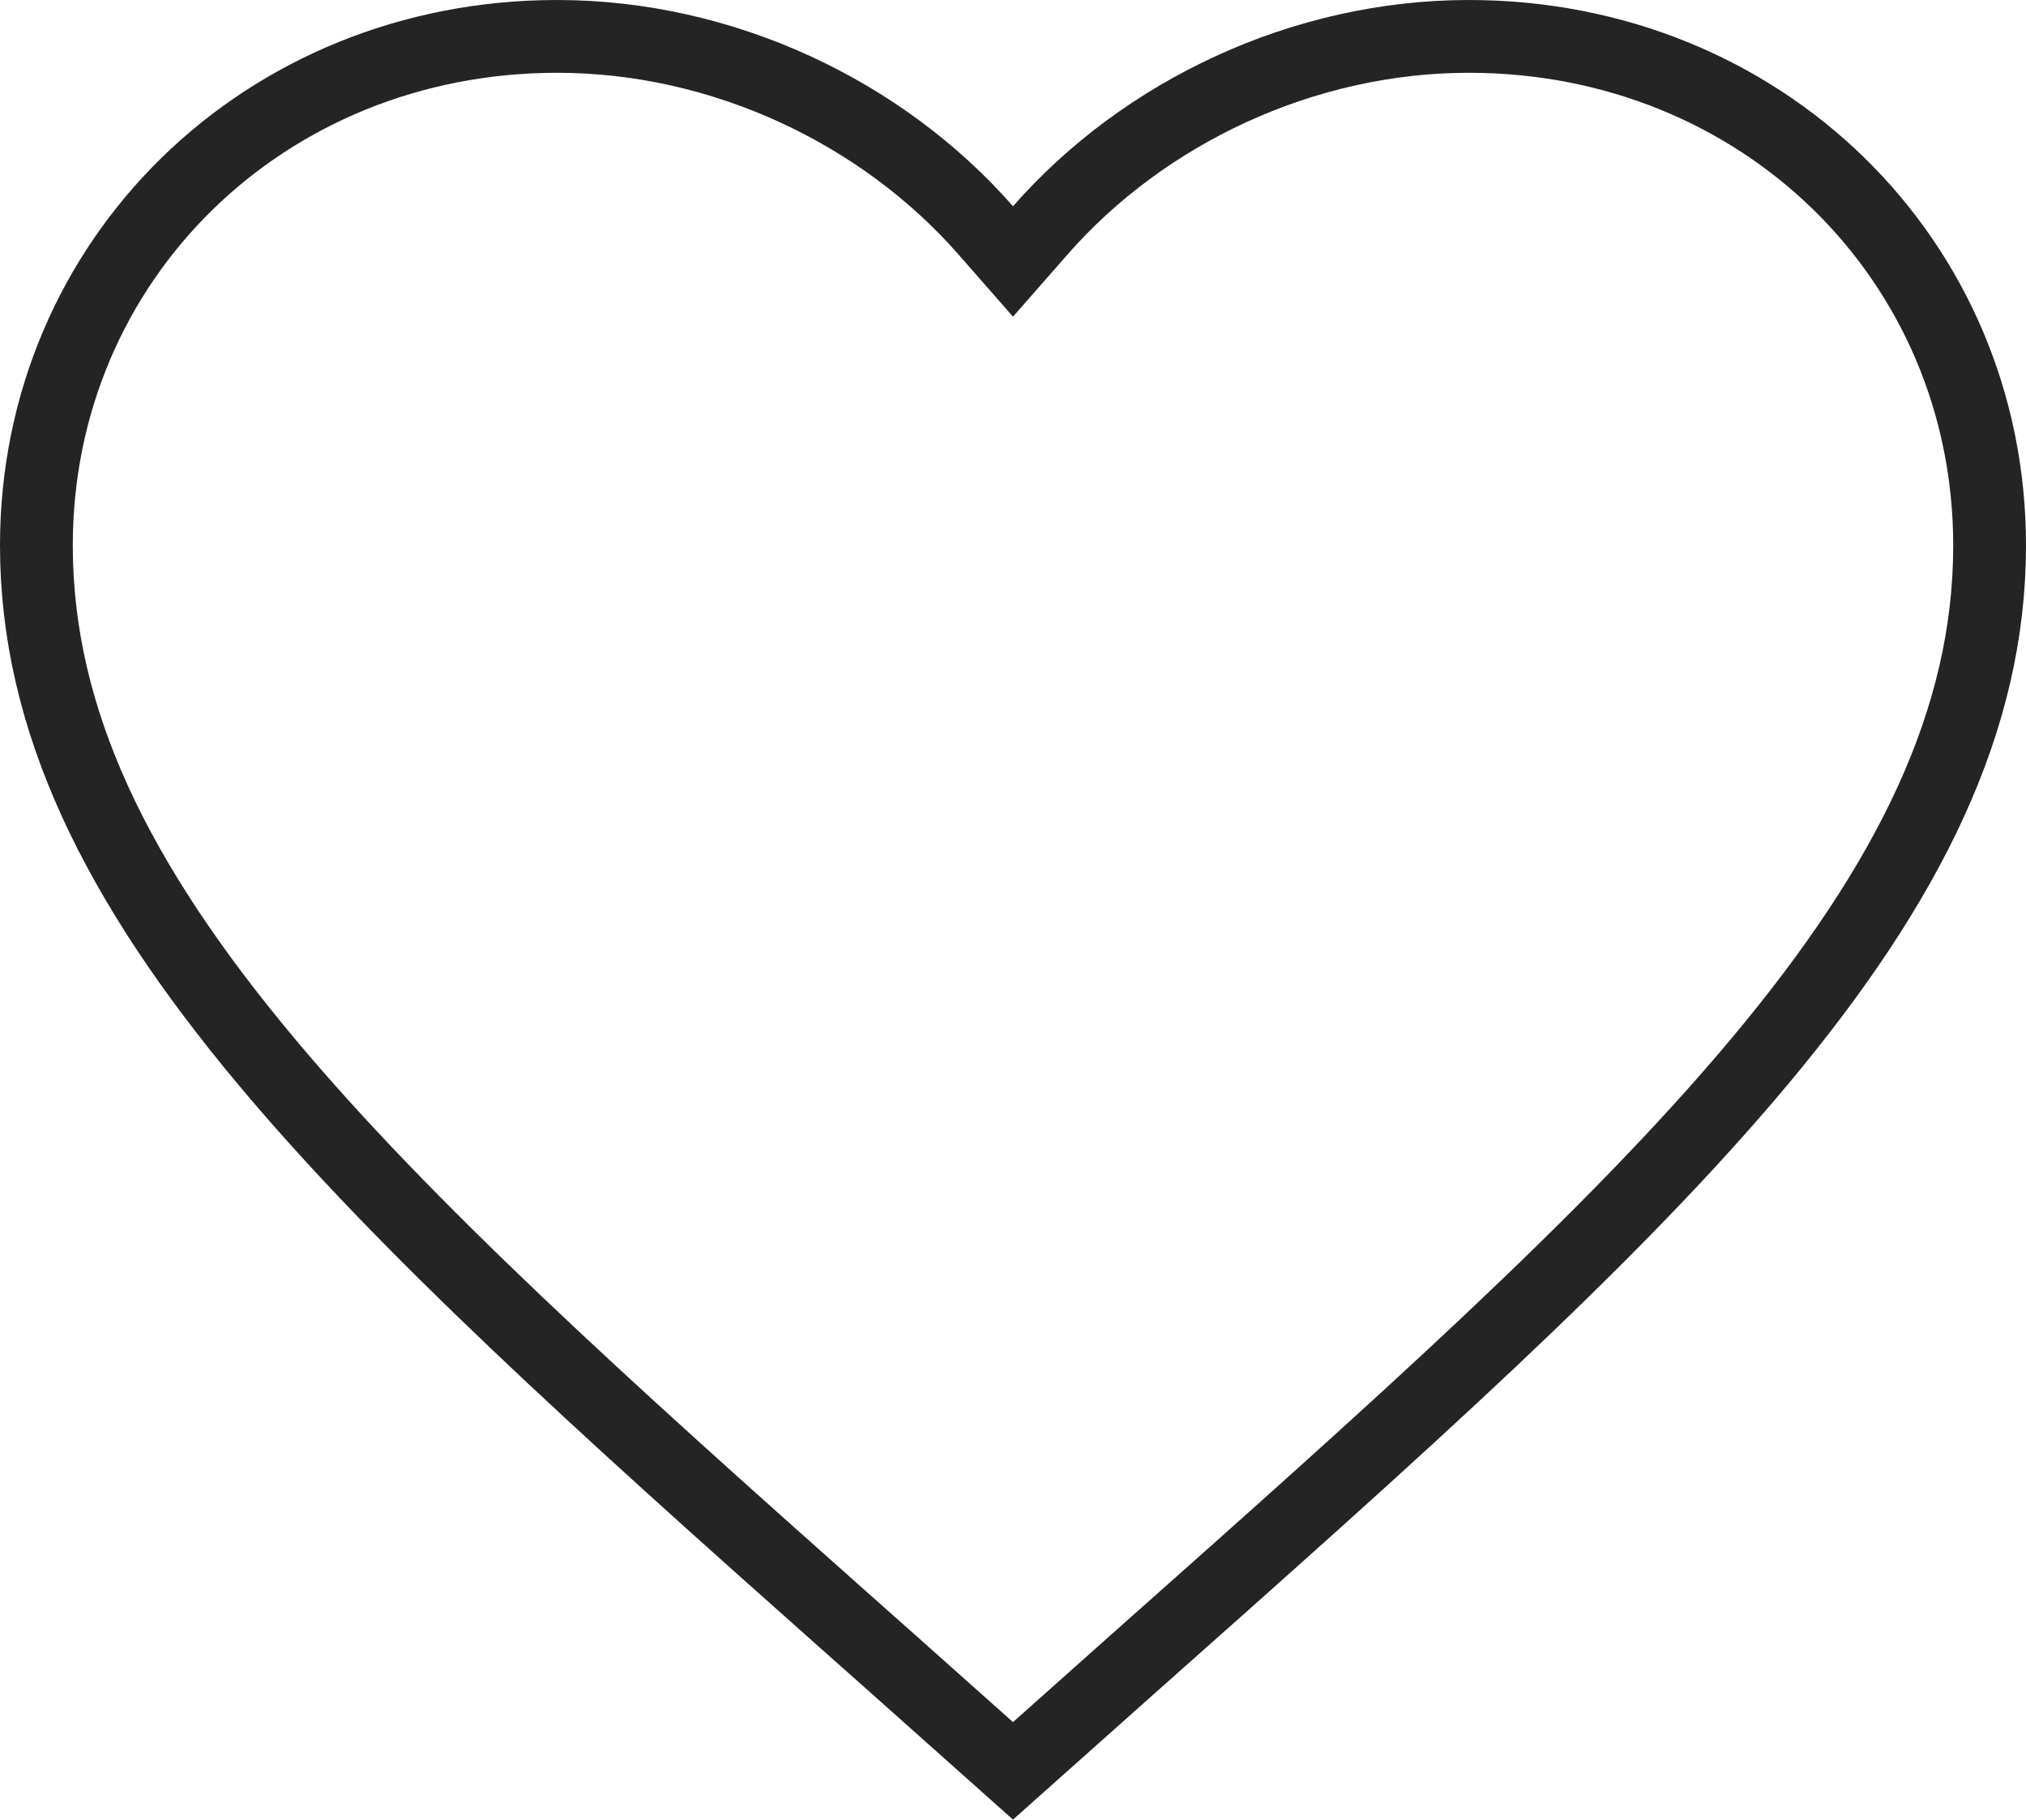
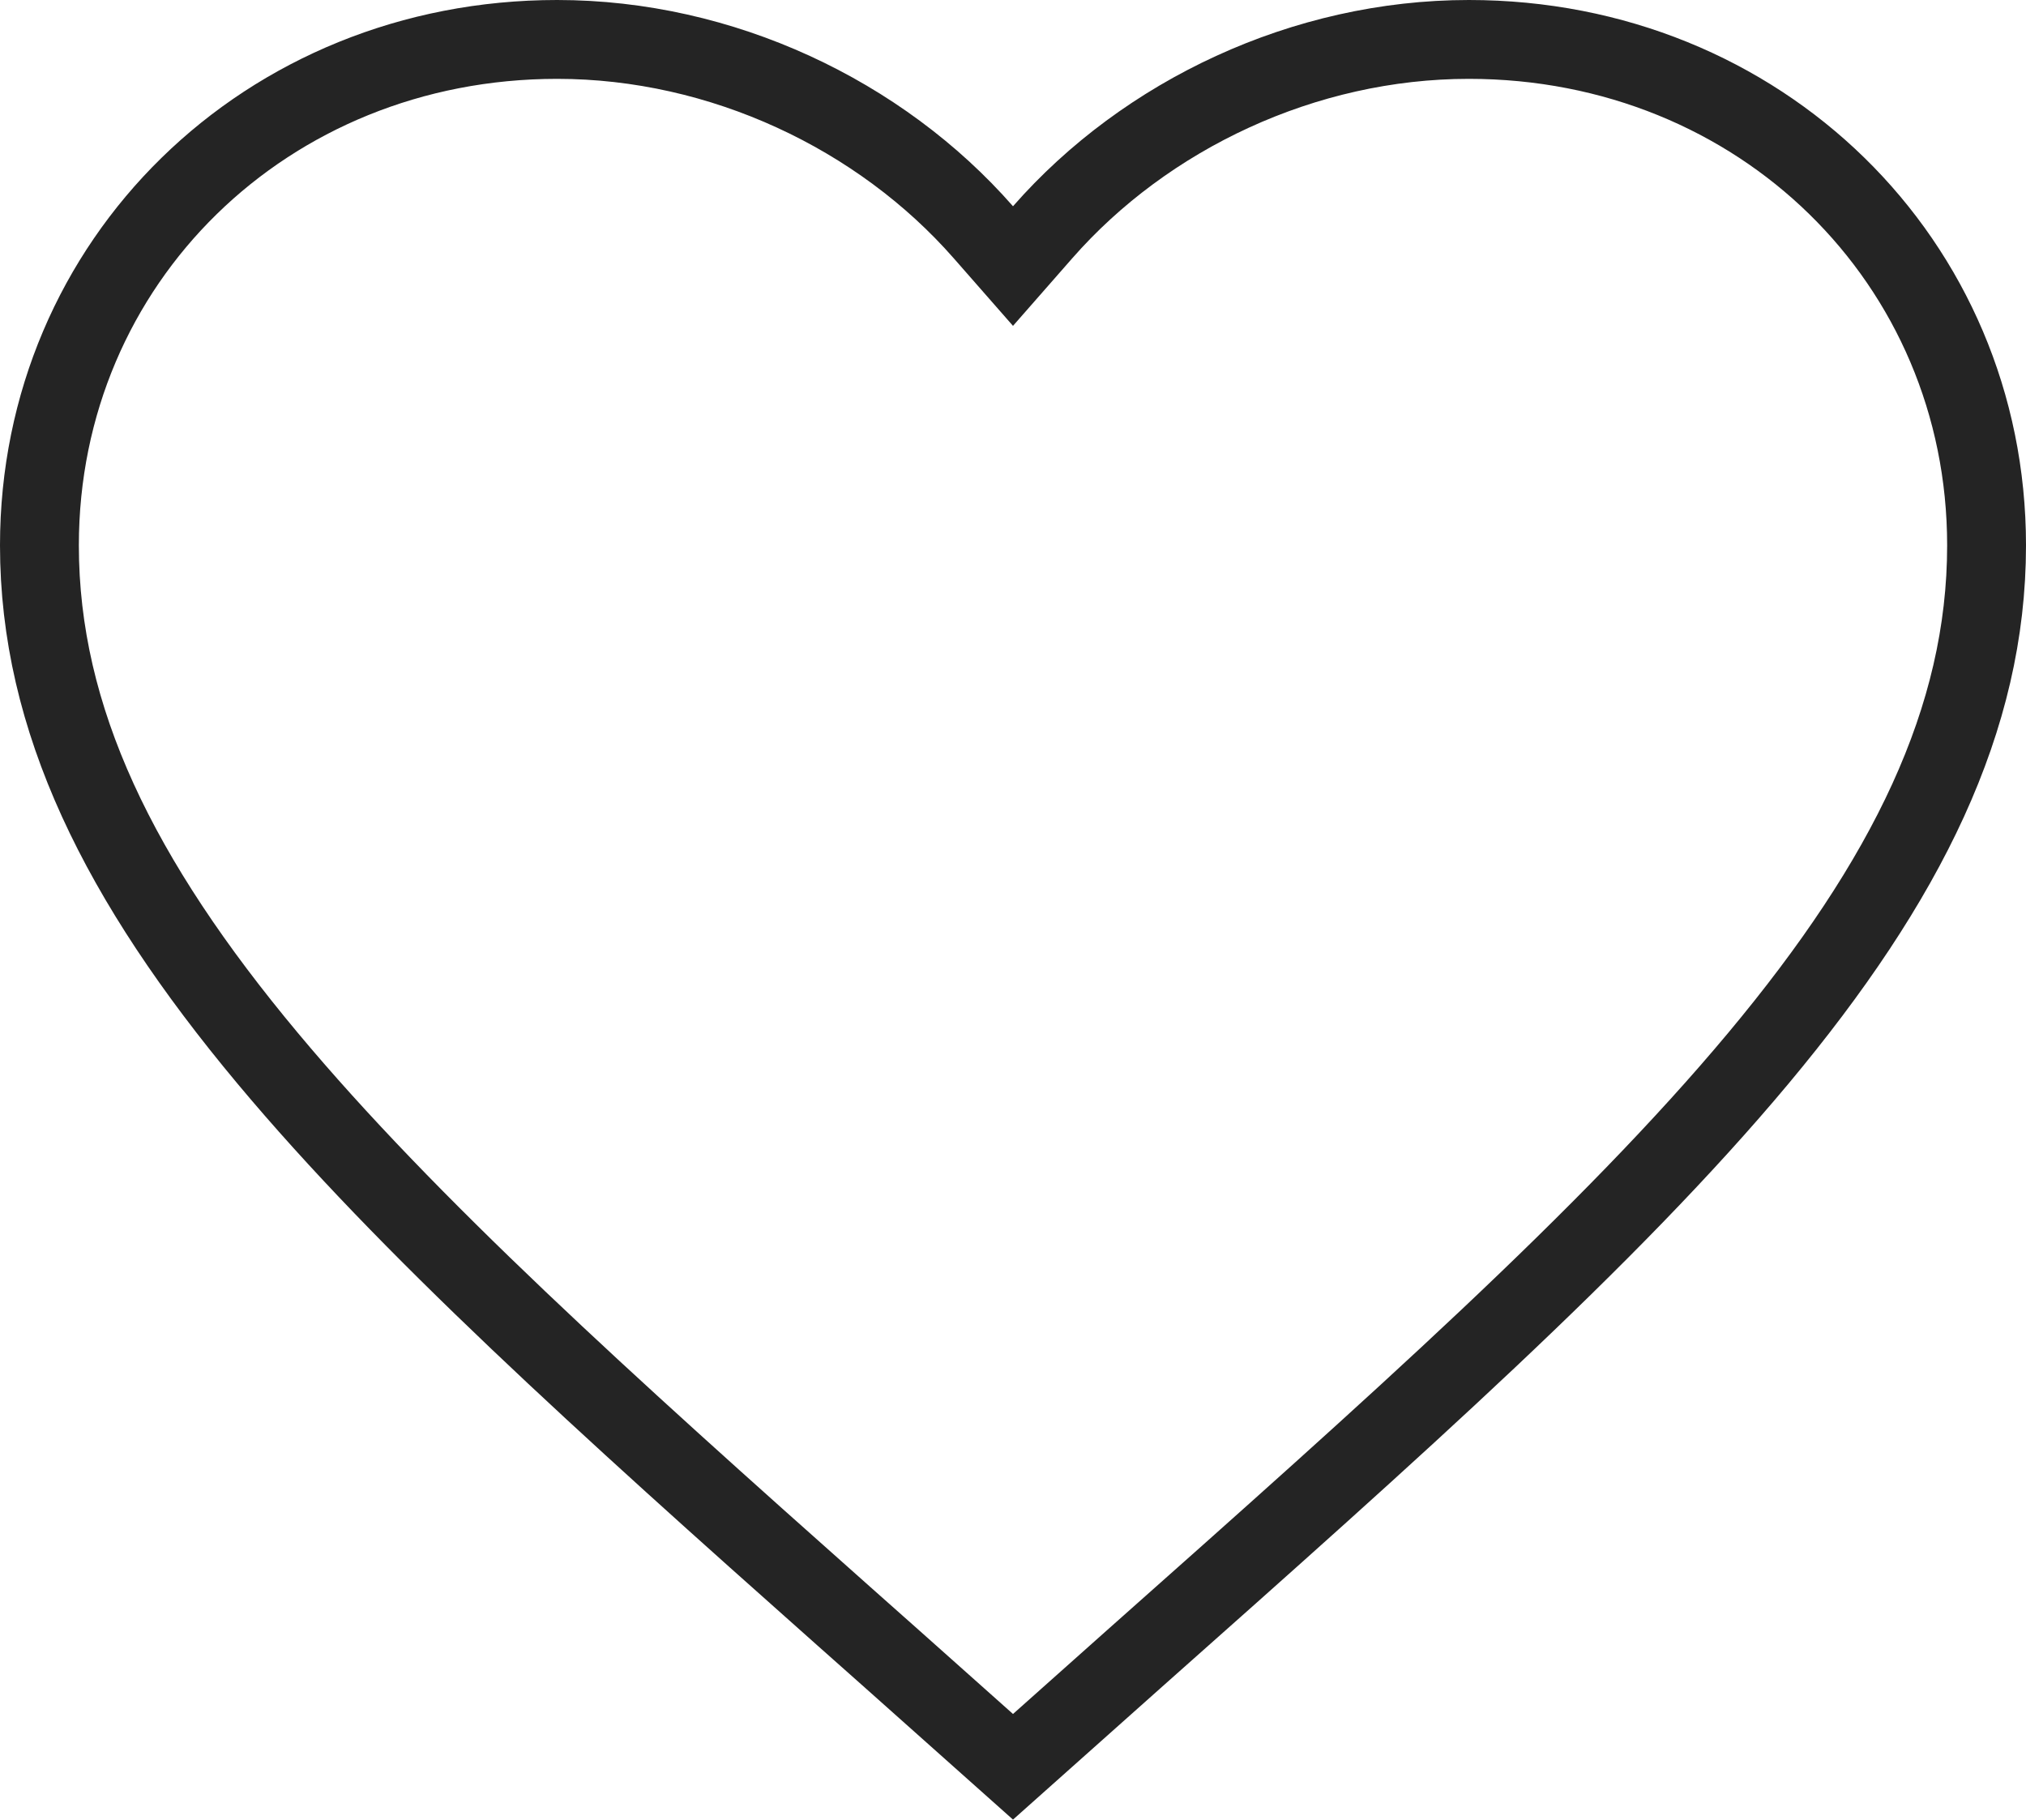
<svg xmlns="http://www.w3.org/2000/svg" width="334" height="300" viewBox="0 0 334 300" fill="none">
-   <path d="M242.15 6C290.4 6 328 42.841 328 89.918C328 118.721 314.787 145.423 290.254 174.806C265.659 204.263 230.354 235.652 187.231 273.933L187.223 273.94L167 291.962L146.777 273.94L146.769 273.933L138.775 266.834C99.275 231.735 66.803 202.421 43.746 174.806C19.213 145.423 6 118.721 6 89.918C6 42.841 43.599 6 91.85 6C119.141 6 145.399 18.468 162.488 37.961L167 43.107L171.512 37.961C188.601 18.468 214.859 6 242.15 6Z" stroke="#242424" stroke-width="12" />
+   <path d="M242.15 6.5C290.135 6.5 327.5 43.128 327.5 89.918C327.5 118.553 314.368 145.144 289.87 174.485C265.305 203.907 230.032 235.269 186.899 273.559L186.891 273.567L167 291.293L147.109 273.567L147.101 273.559L139.105 266.459C99.6 231.356 67.16 202.068 44.13 174.485C19.631 145.144 6.5 118.553 6.5 89.918C6.5 43.128 43.865 6.5 91.85 6.5C118.993 6.5 145.116 18.903 162.112 38.29L167 43.865L171.888 38.29C188.884 18.903 215.007 6.5 242.15 6.5Z" stroke="#242424" stroke-width="13" />
</svg>
